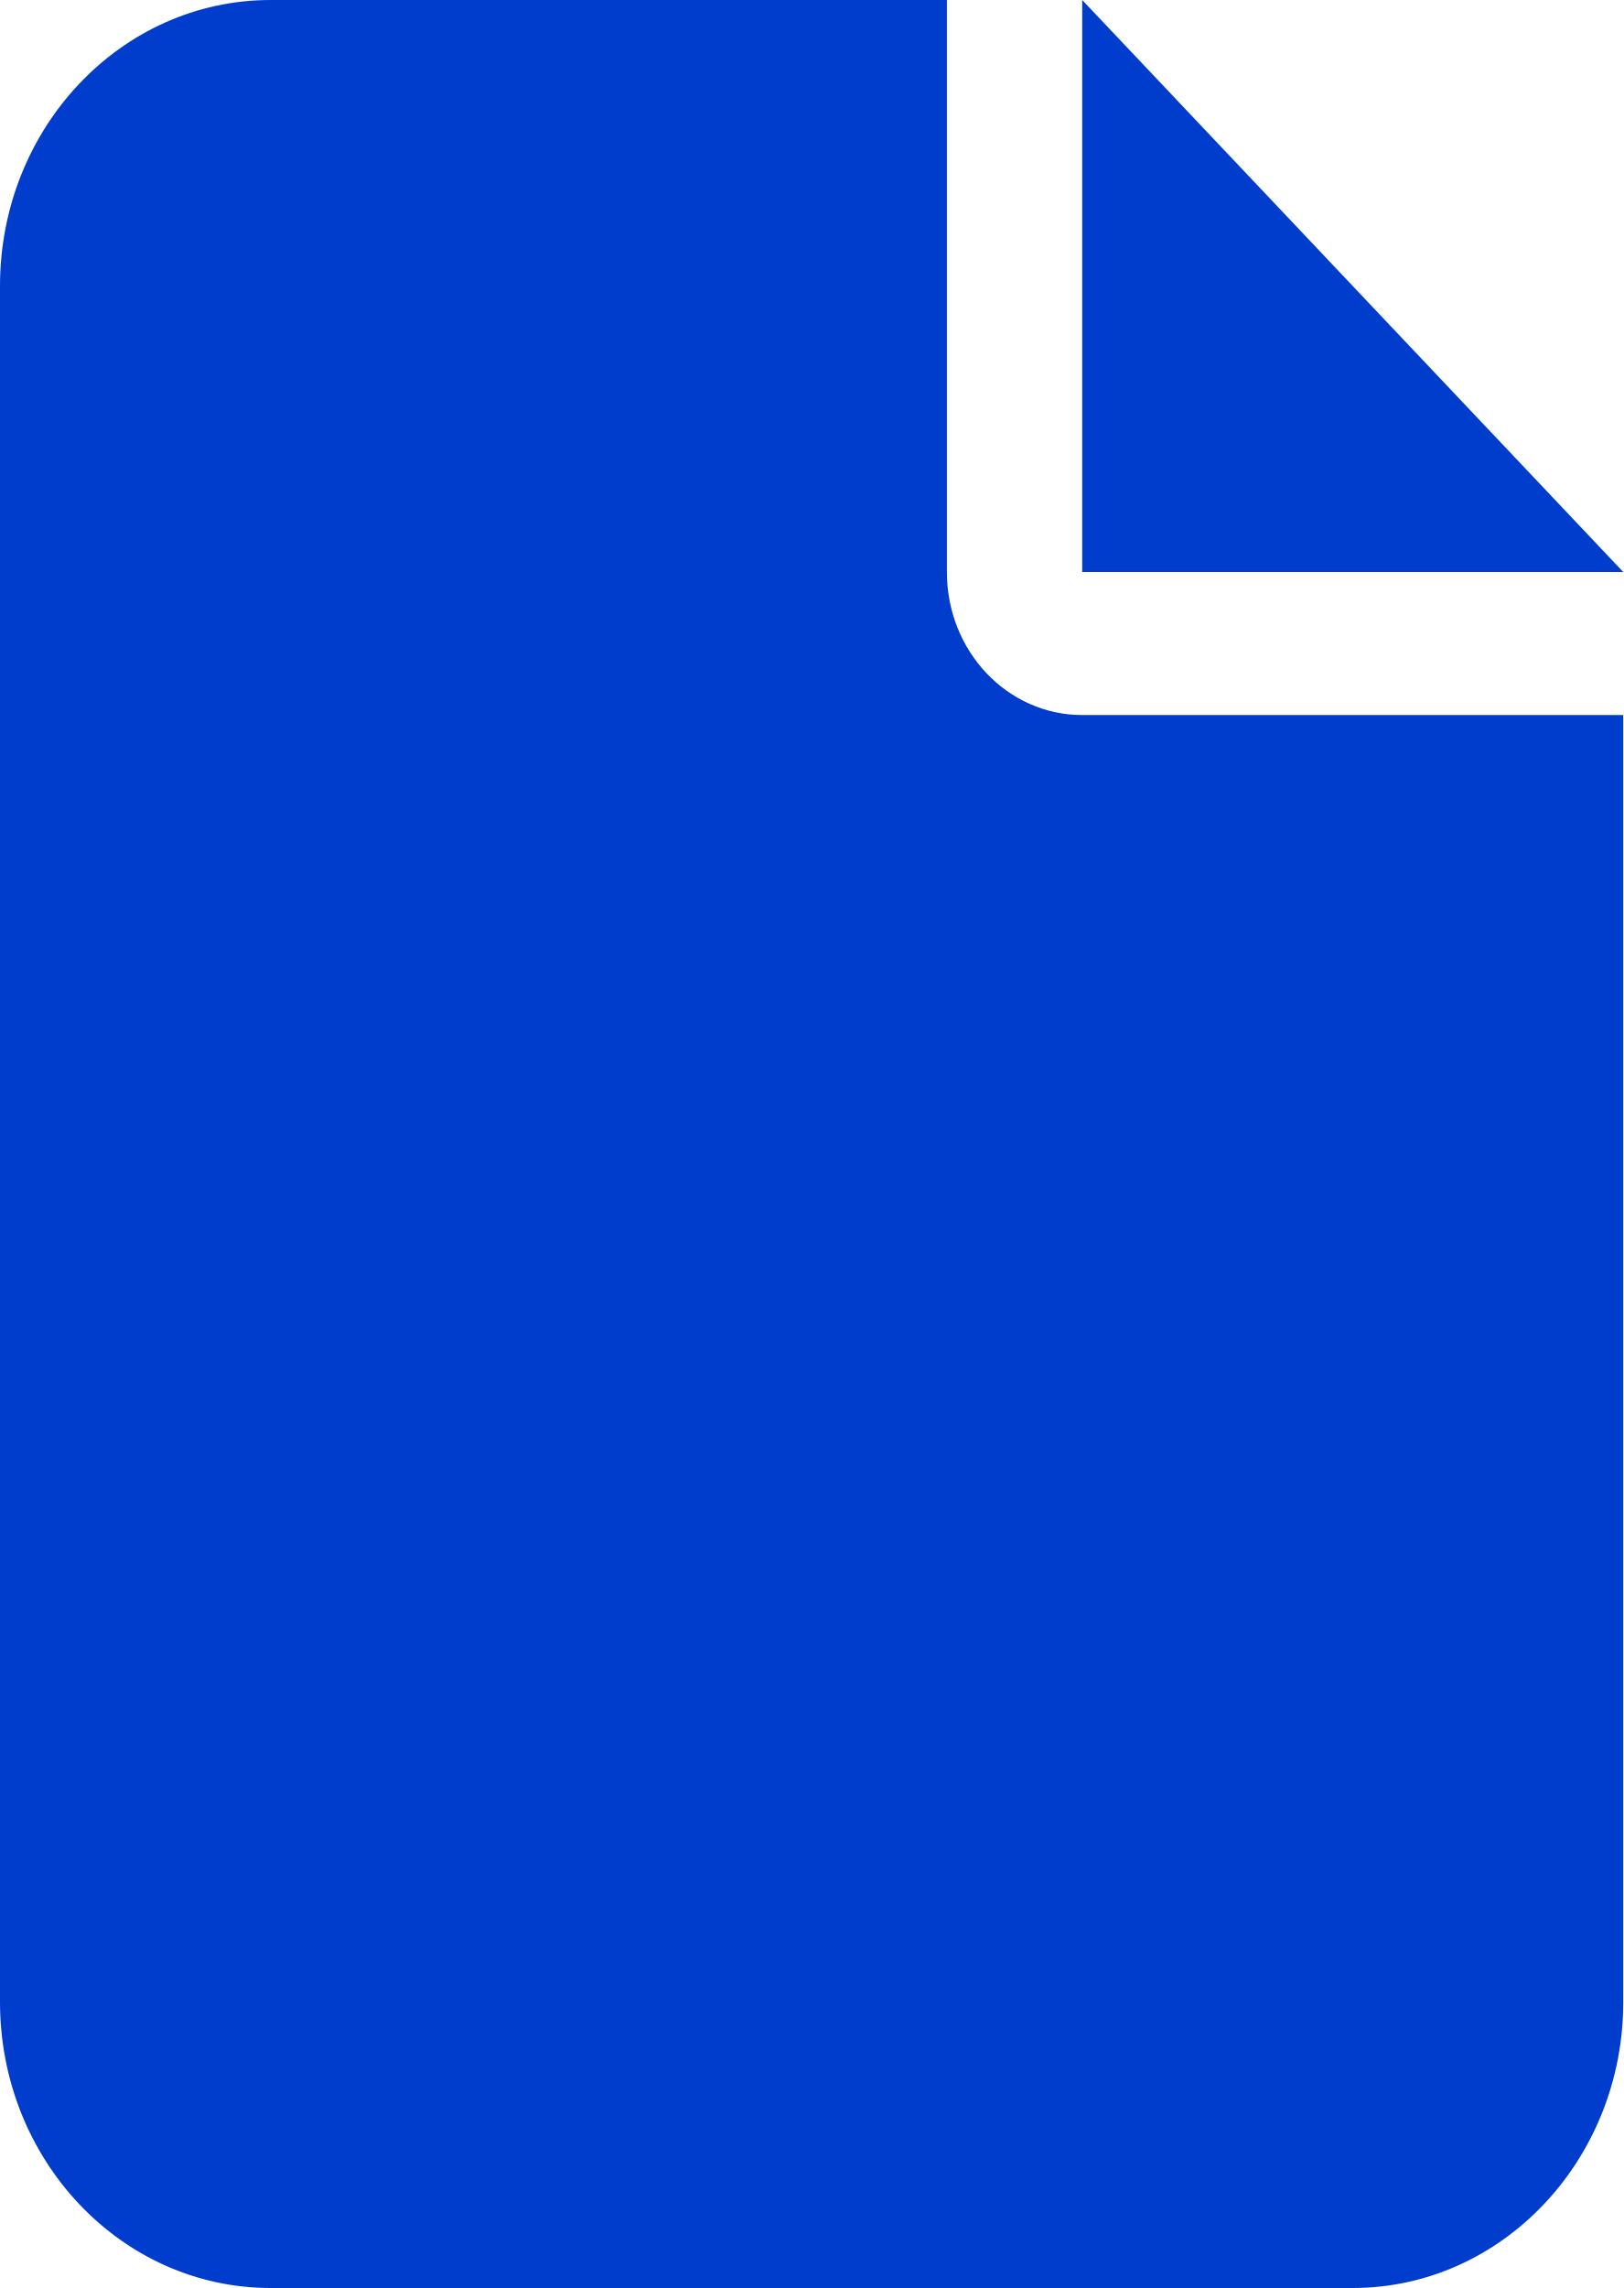
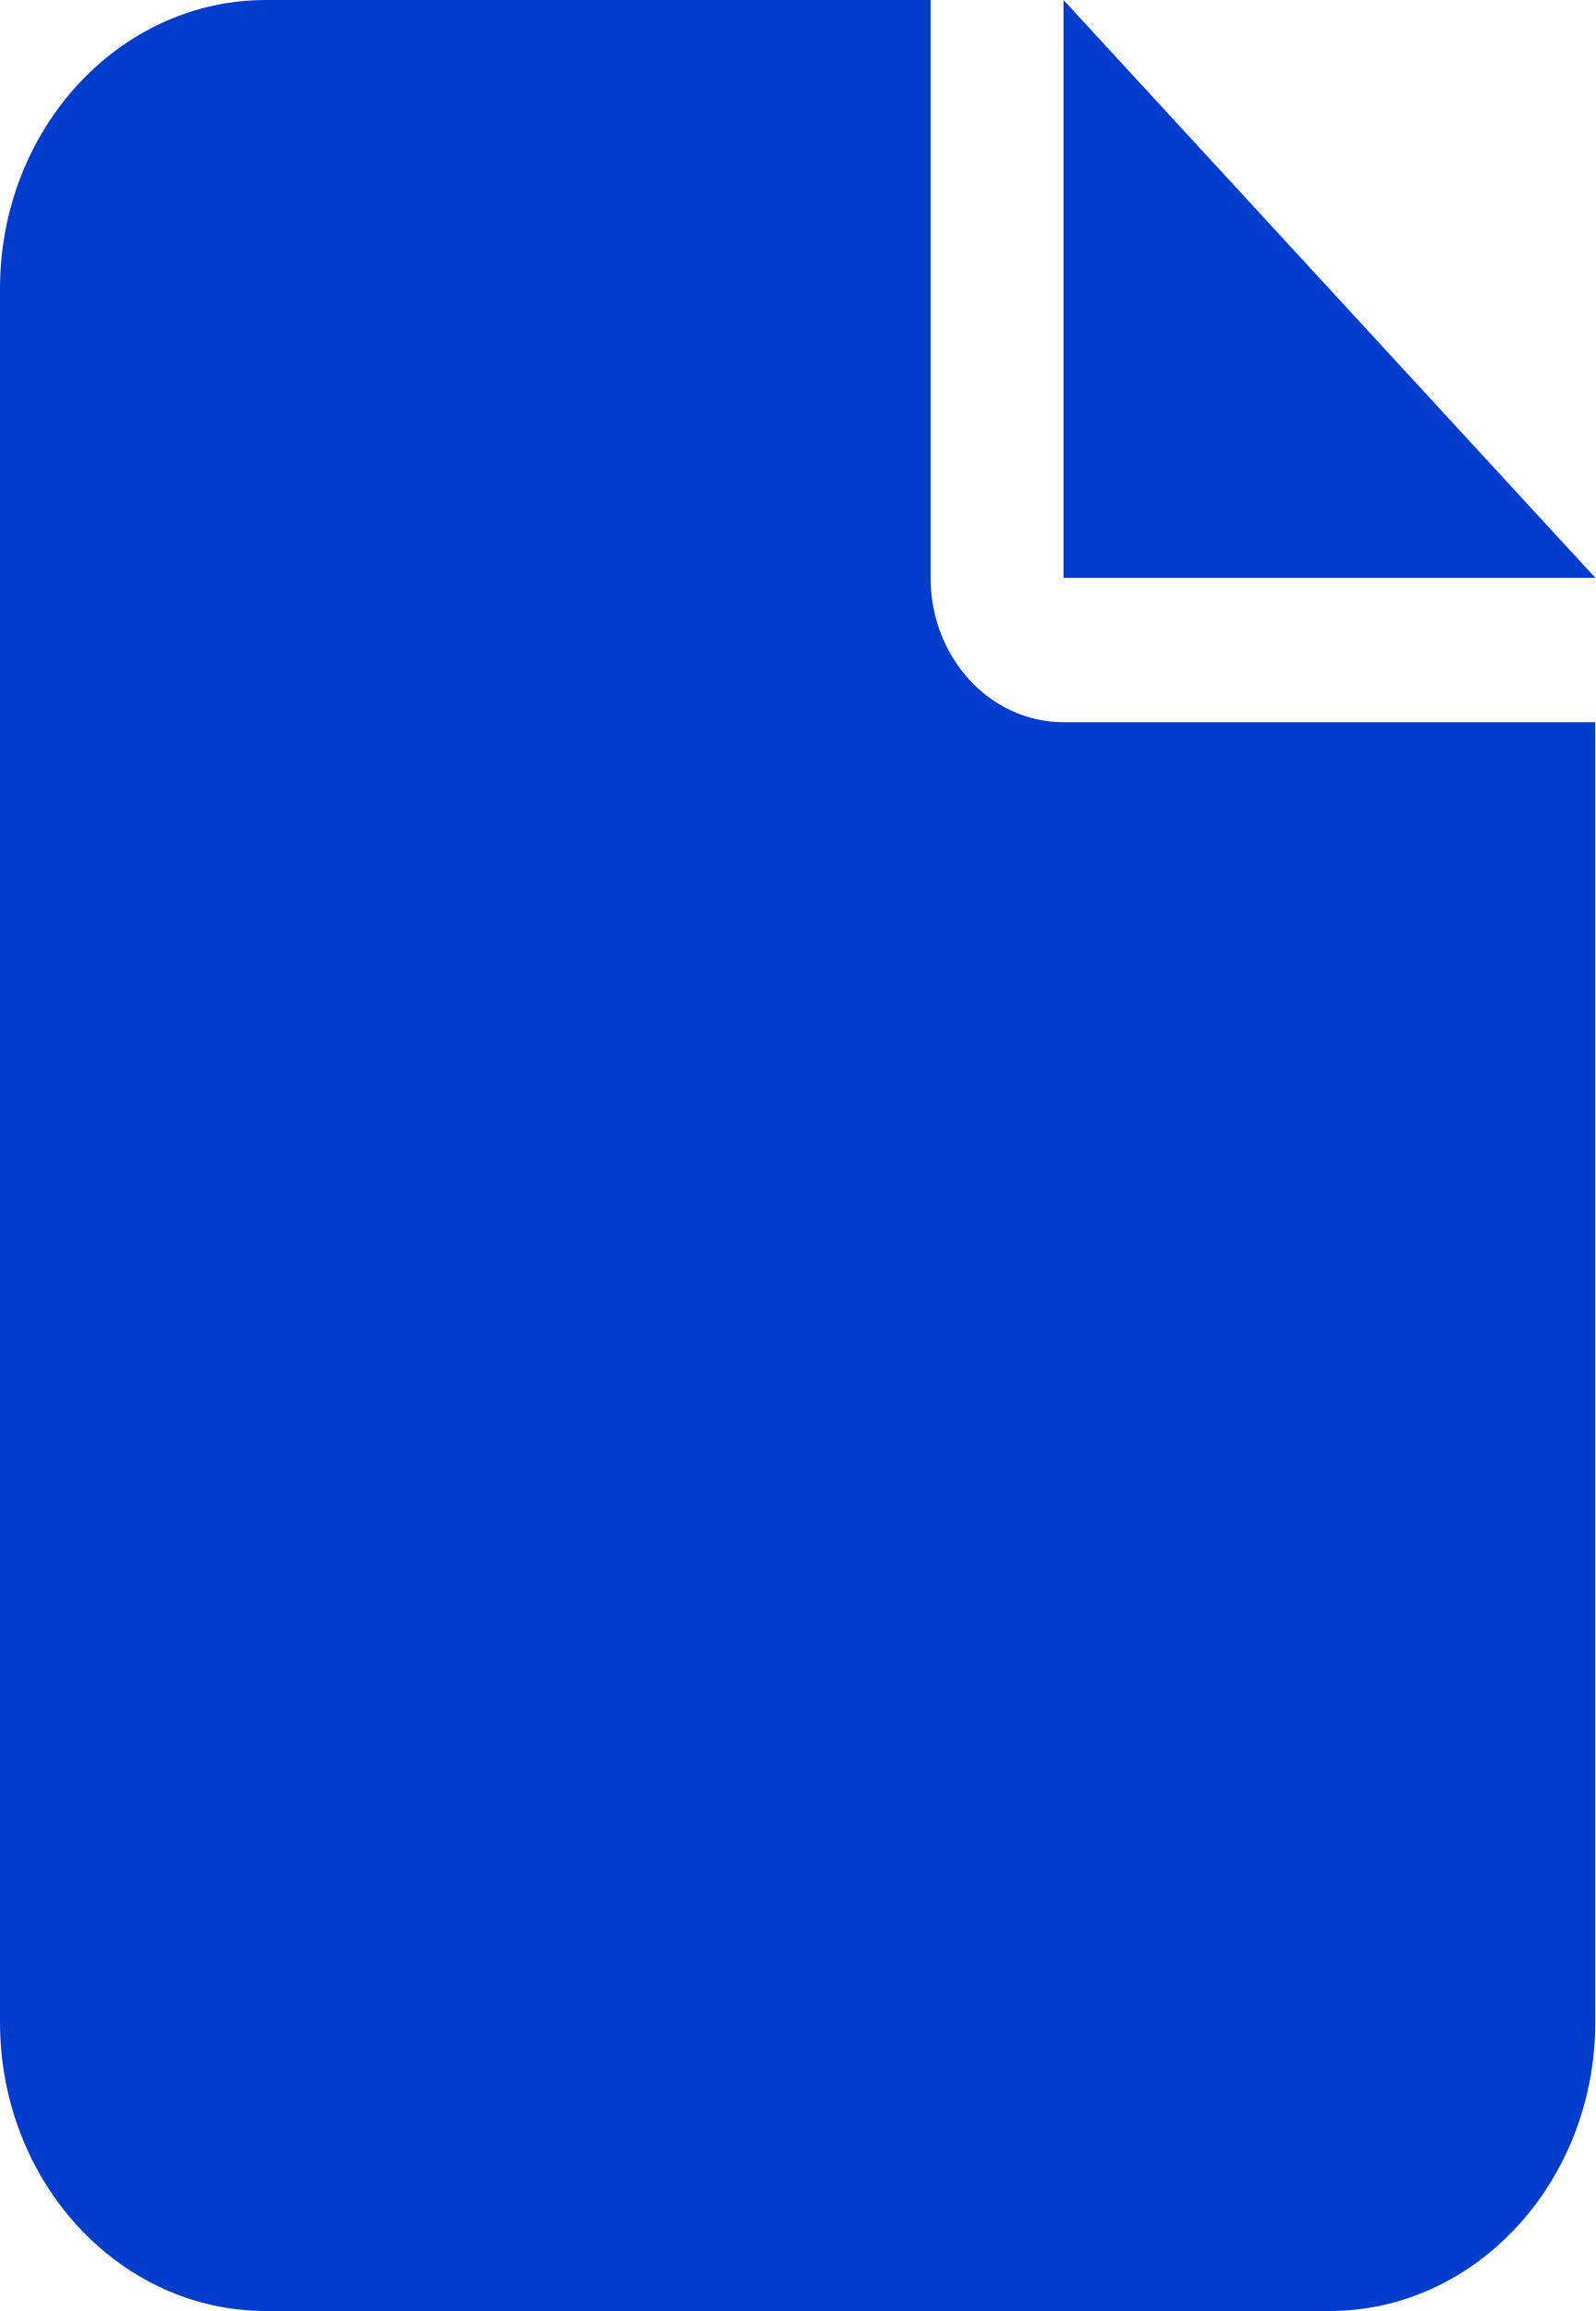
- <svg xmlns="http://www.w3.org/2000/svg" width="22" height="31" viewBox="0 0 22 31" fill="none">
-   <path d="M0 3.875C0 1.735 1.641 0 3.667 0H12.833V7.75C12.833 8.822 13.653 9.688 14.667 9.688H22V27.125C22 29.262 20.356 31 18.333 31H3.667C1.641 31 0 29.262 0 27.125V3.875ZM14.667 7.75V0L22 7.75H14.667Z" fill="#003DCC" />
+ <svg xmlns="http://www.w3.org/2000/svg" width="29" height="42" viewBox="0 0 29 42" fill="none">
+   <path d="M0 5.25C0 2.35 2.164 0 4.833 0H16.917V10.5C16.917 11.952 17.997 13.125 19.333 13.125H29V36.75C29 39.646 26.833 42 24.167 42H4.833C2.164 42 0 39.646 0 36.75V5.25ZM19.333 10.5V0L29 10.5H19.333Z" fill="#003DCC" />
</svg>
